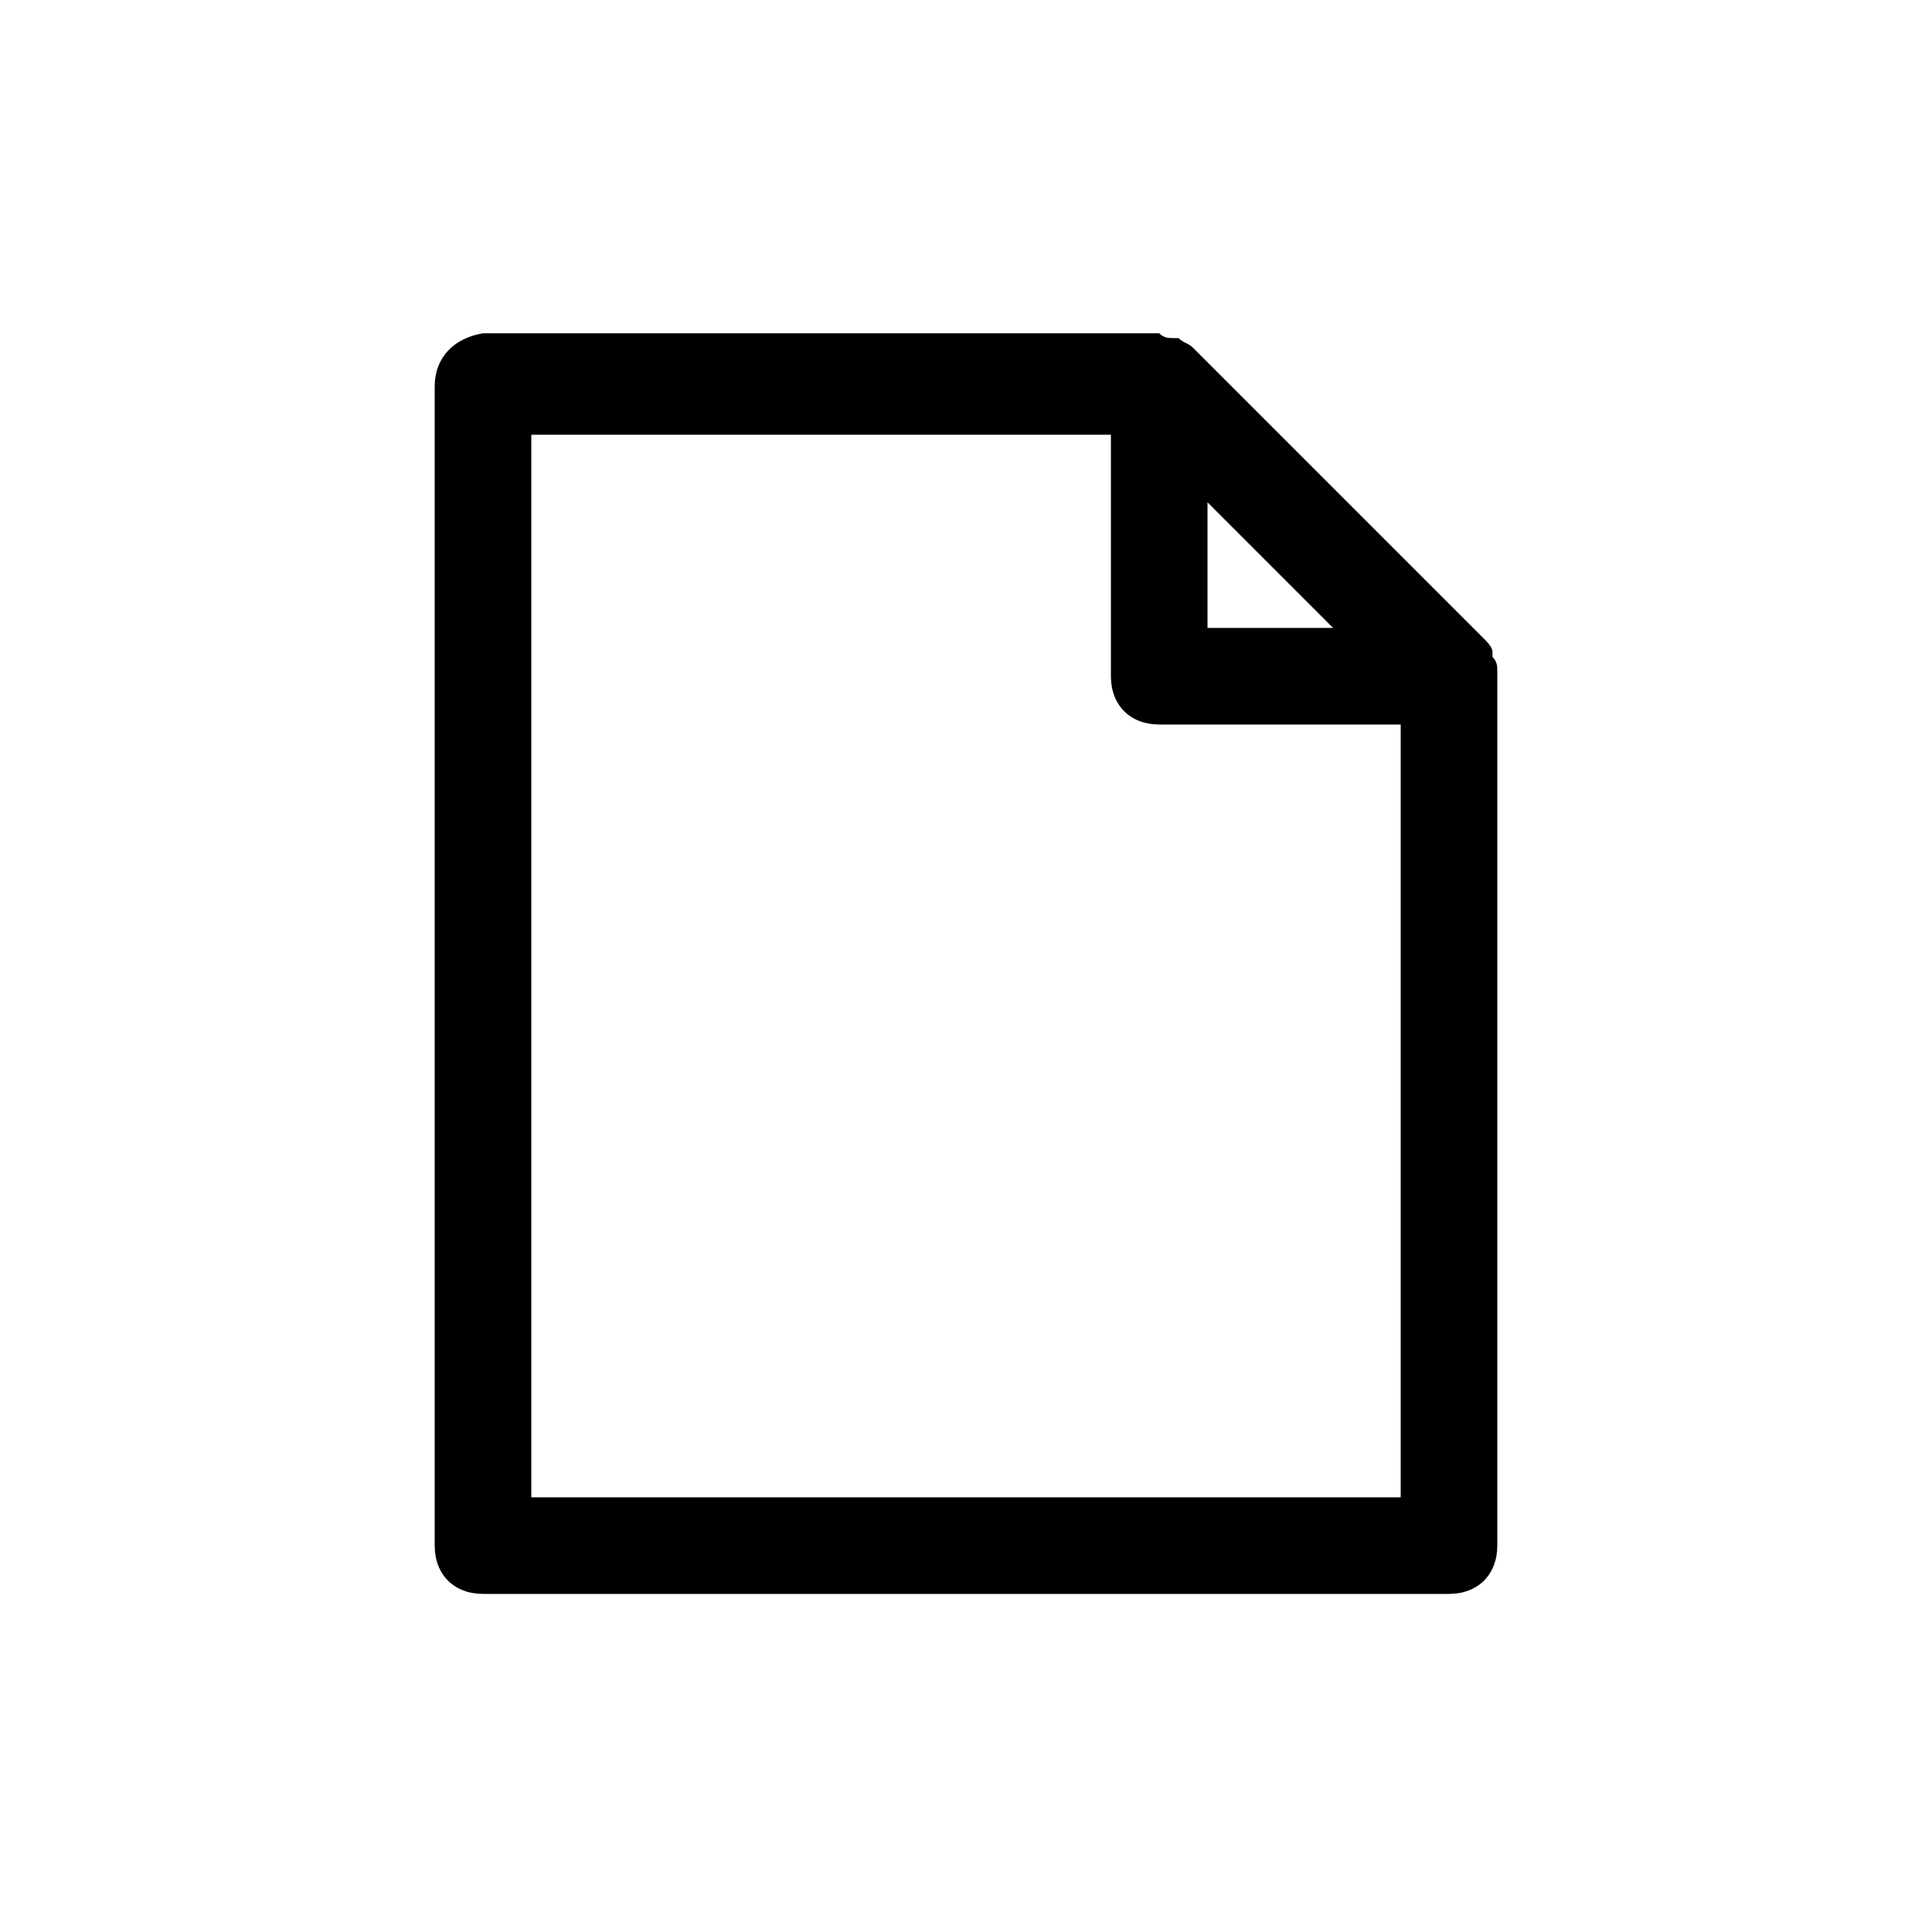
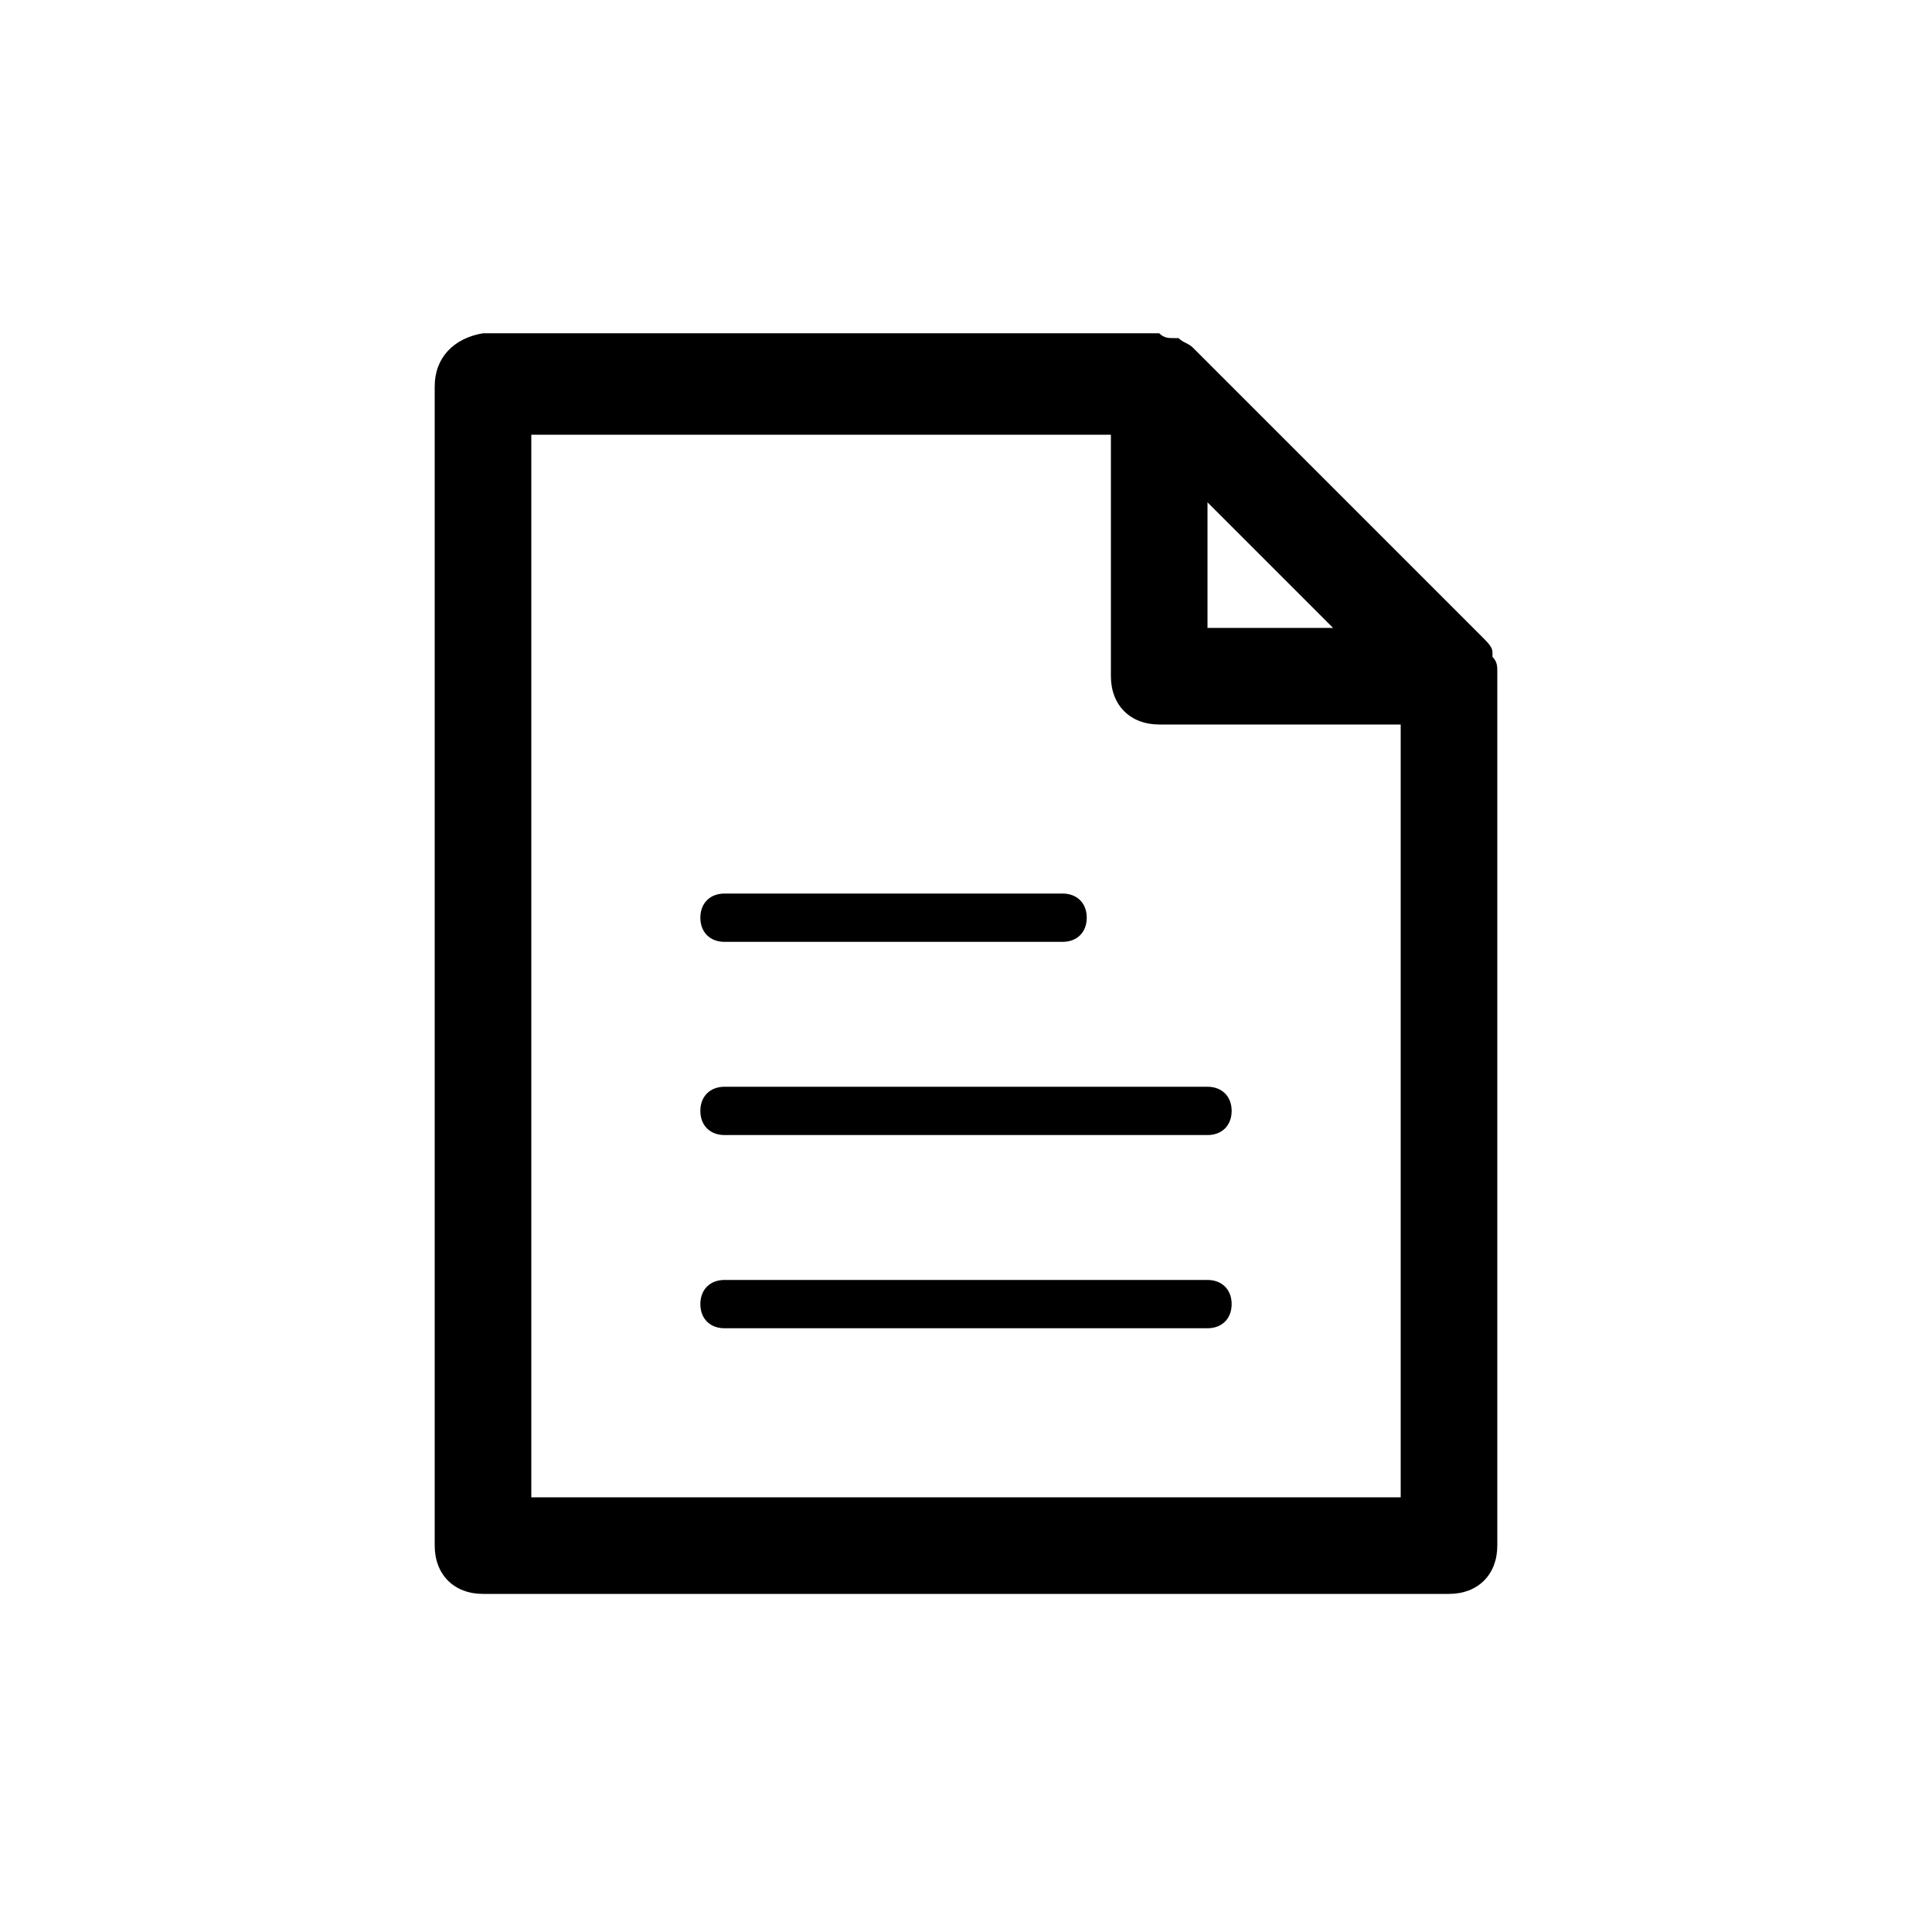
<svg xmlns="http://www.w3.org/2000/svg" viewBox="0 0 40 40">
-   <path d="M31 13.9c0-.1 0-.2-.1-.3v-.1c0-.1-.1-.2-.2-.3l-6-6c-.1-.1-.2-.1-.3-.2h-.1c-.1 0-.2 0-.3-.1H10C9.4 7 9 7.4 9 8v24c0 .6.4 1 1 1h20c.6 0 1-.4 1-1V13.9c0 .1 0 .1 0 0zm-3.4-.9H25v-2.6l2.6 2.6zM11 31V9h12v5c0 .6.4 1 1 1h5v16H11z" />
+   <path class="st0" d="M31 13.9c0-.1 0-.2-.1-.3v-.1c0-.1-.1-.2-.2-.3l-6-6c-.1-.1-.2-.1-.3-.2h-.1c-.1 0-.2 0-.3-.1H10C9.4 7 9 7.4 9 8v24c0 .6.4 1 1 1h20c.6 0 1-.4 1-1V13.9c0 .1 0 .1 0 0zm-3.4-.9H25v-2.6l2.6 2.6zM11 31V9h12v5c0 .6.4 1 1 1h5v16H11z" />
+   <path class="st0" d="M15 19.5h7c.3 0 .5-.2.5-.5s-.2-.5-.5-.5h-7c-.3 0-.5.2-.5.5s.2.5.5.5zm10 3H15c-.3 0-.5.2-.5.5s.2.5.5.5h10c.3 0 .5-.2.5-.5s-.2-.5-.5-.5zm0 4H15c-.3 0-.5.2-.5.5s.2.5.5.5h10c.3 0 .5-.2.5-.5s-.2-.5-.5-.5z" />
</svg>
